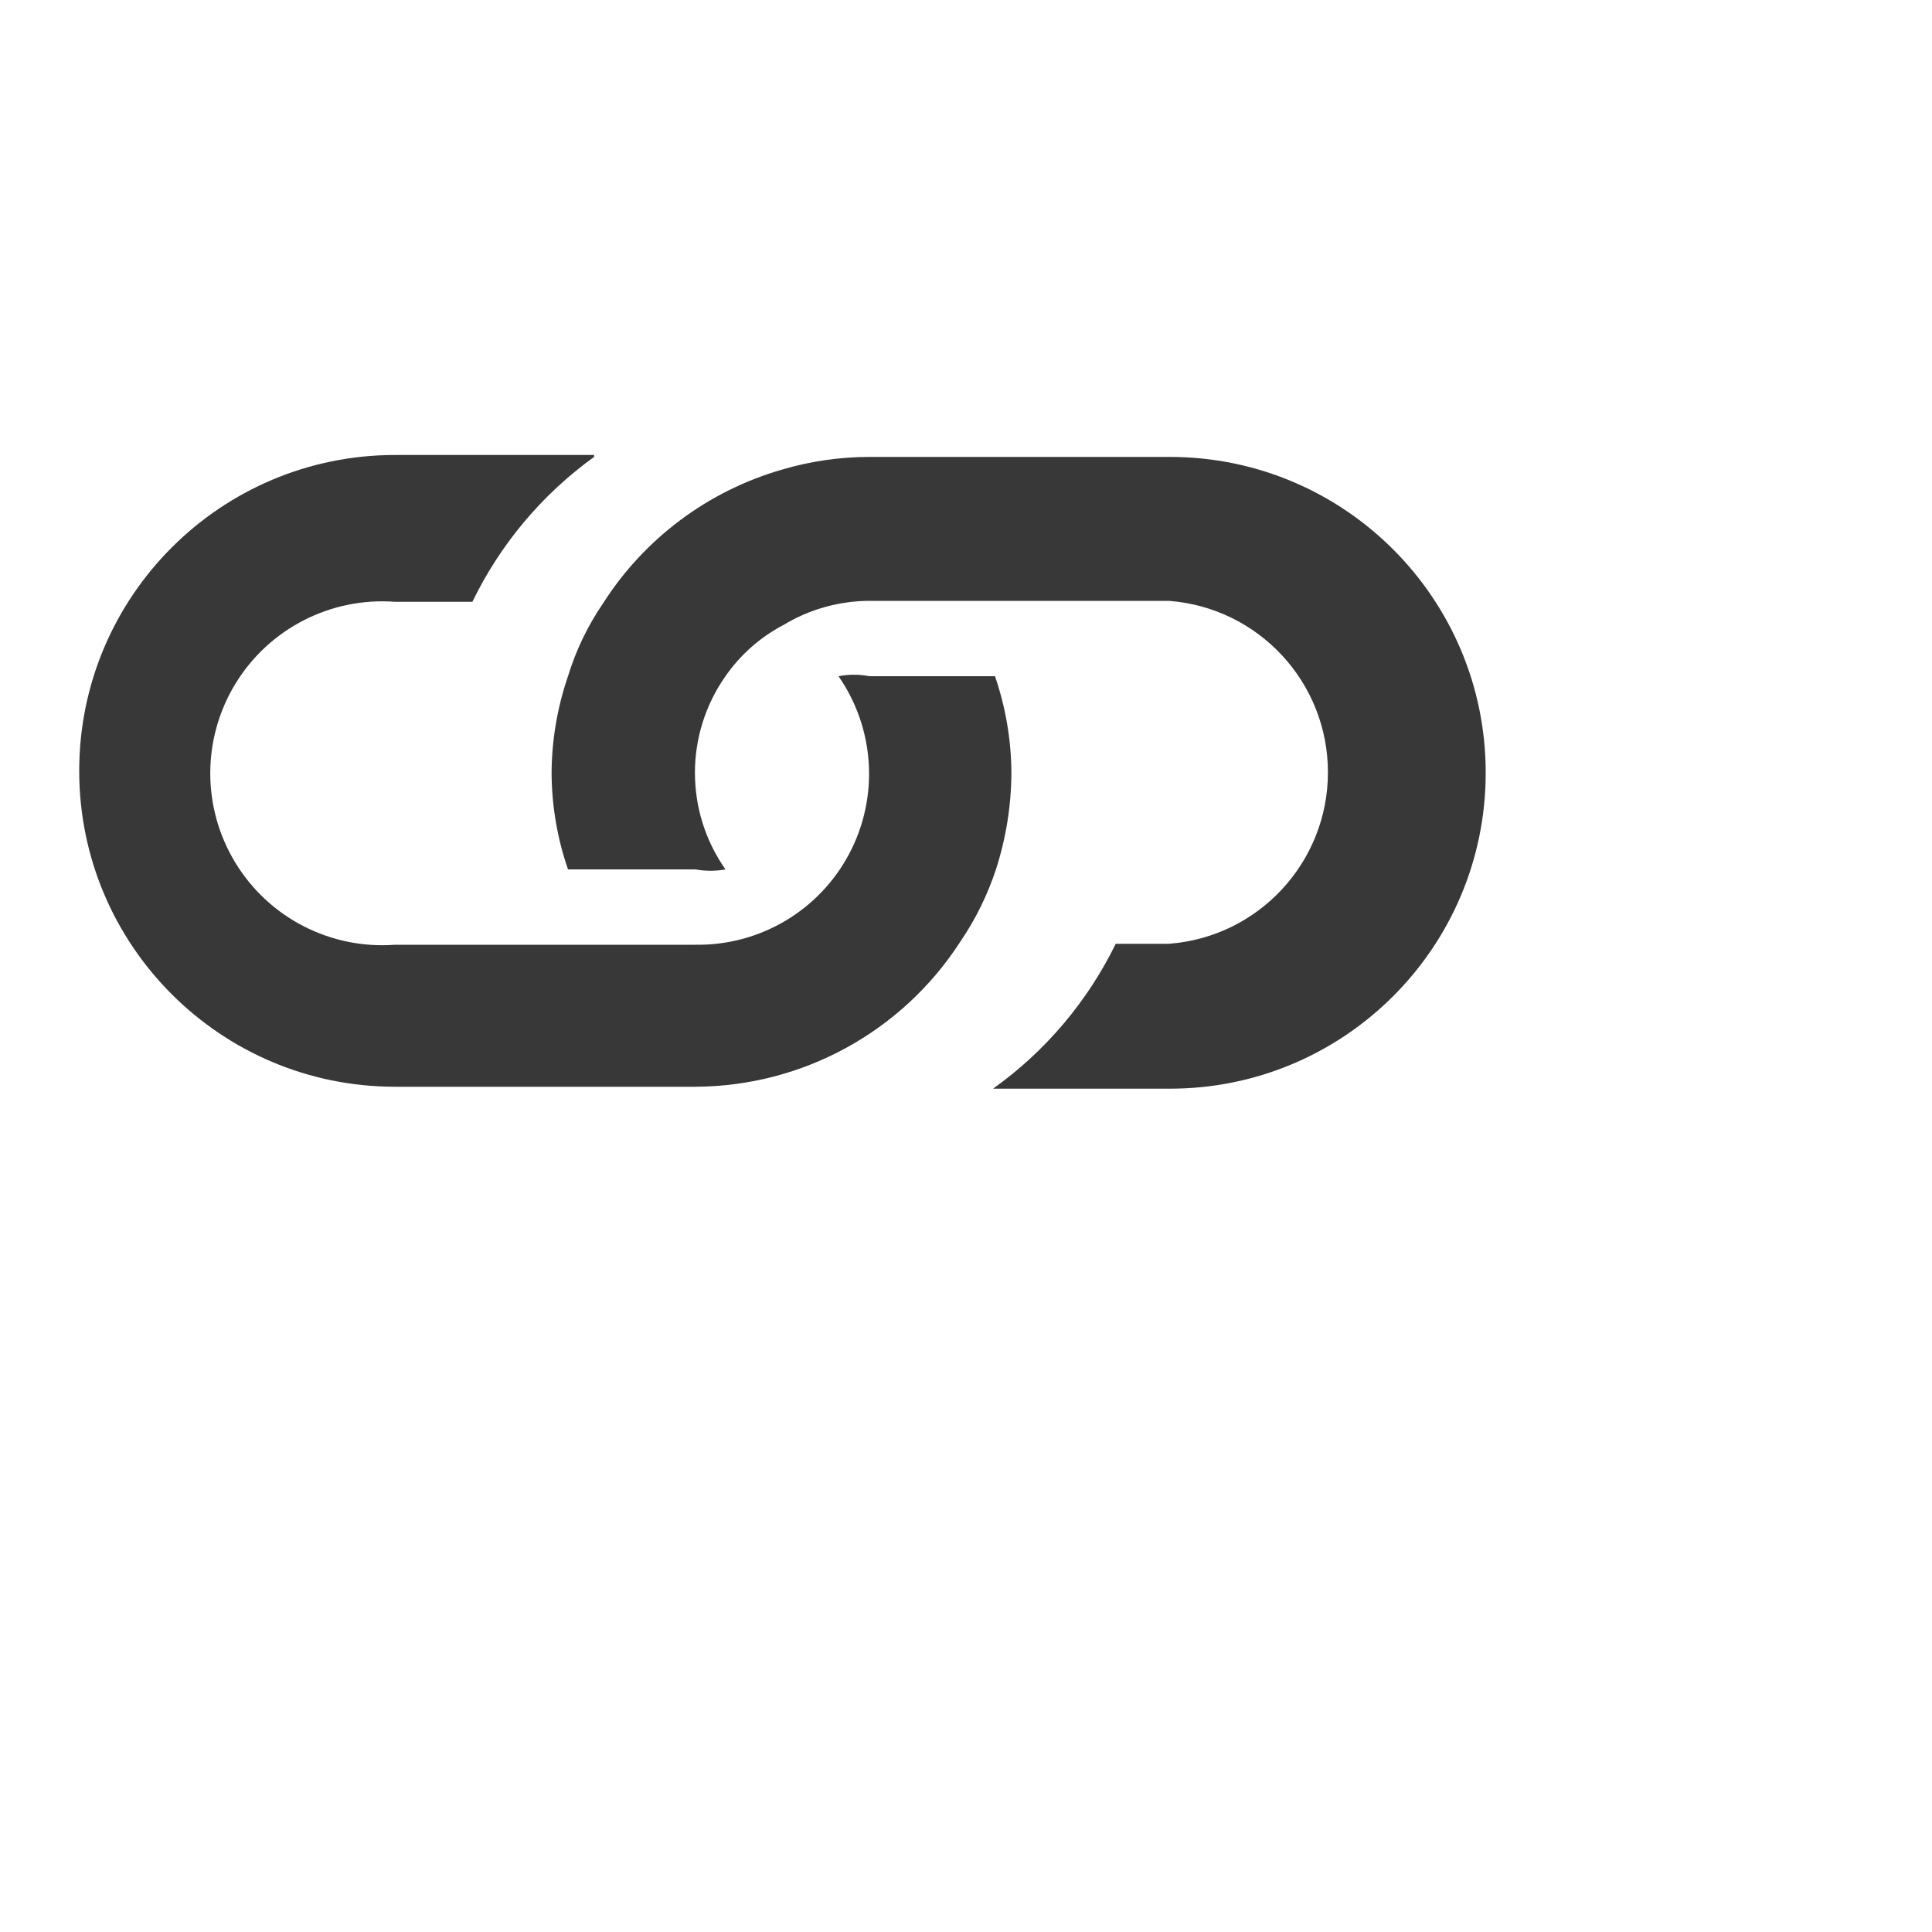
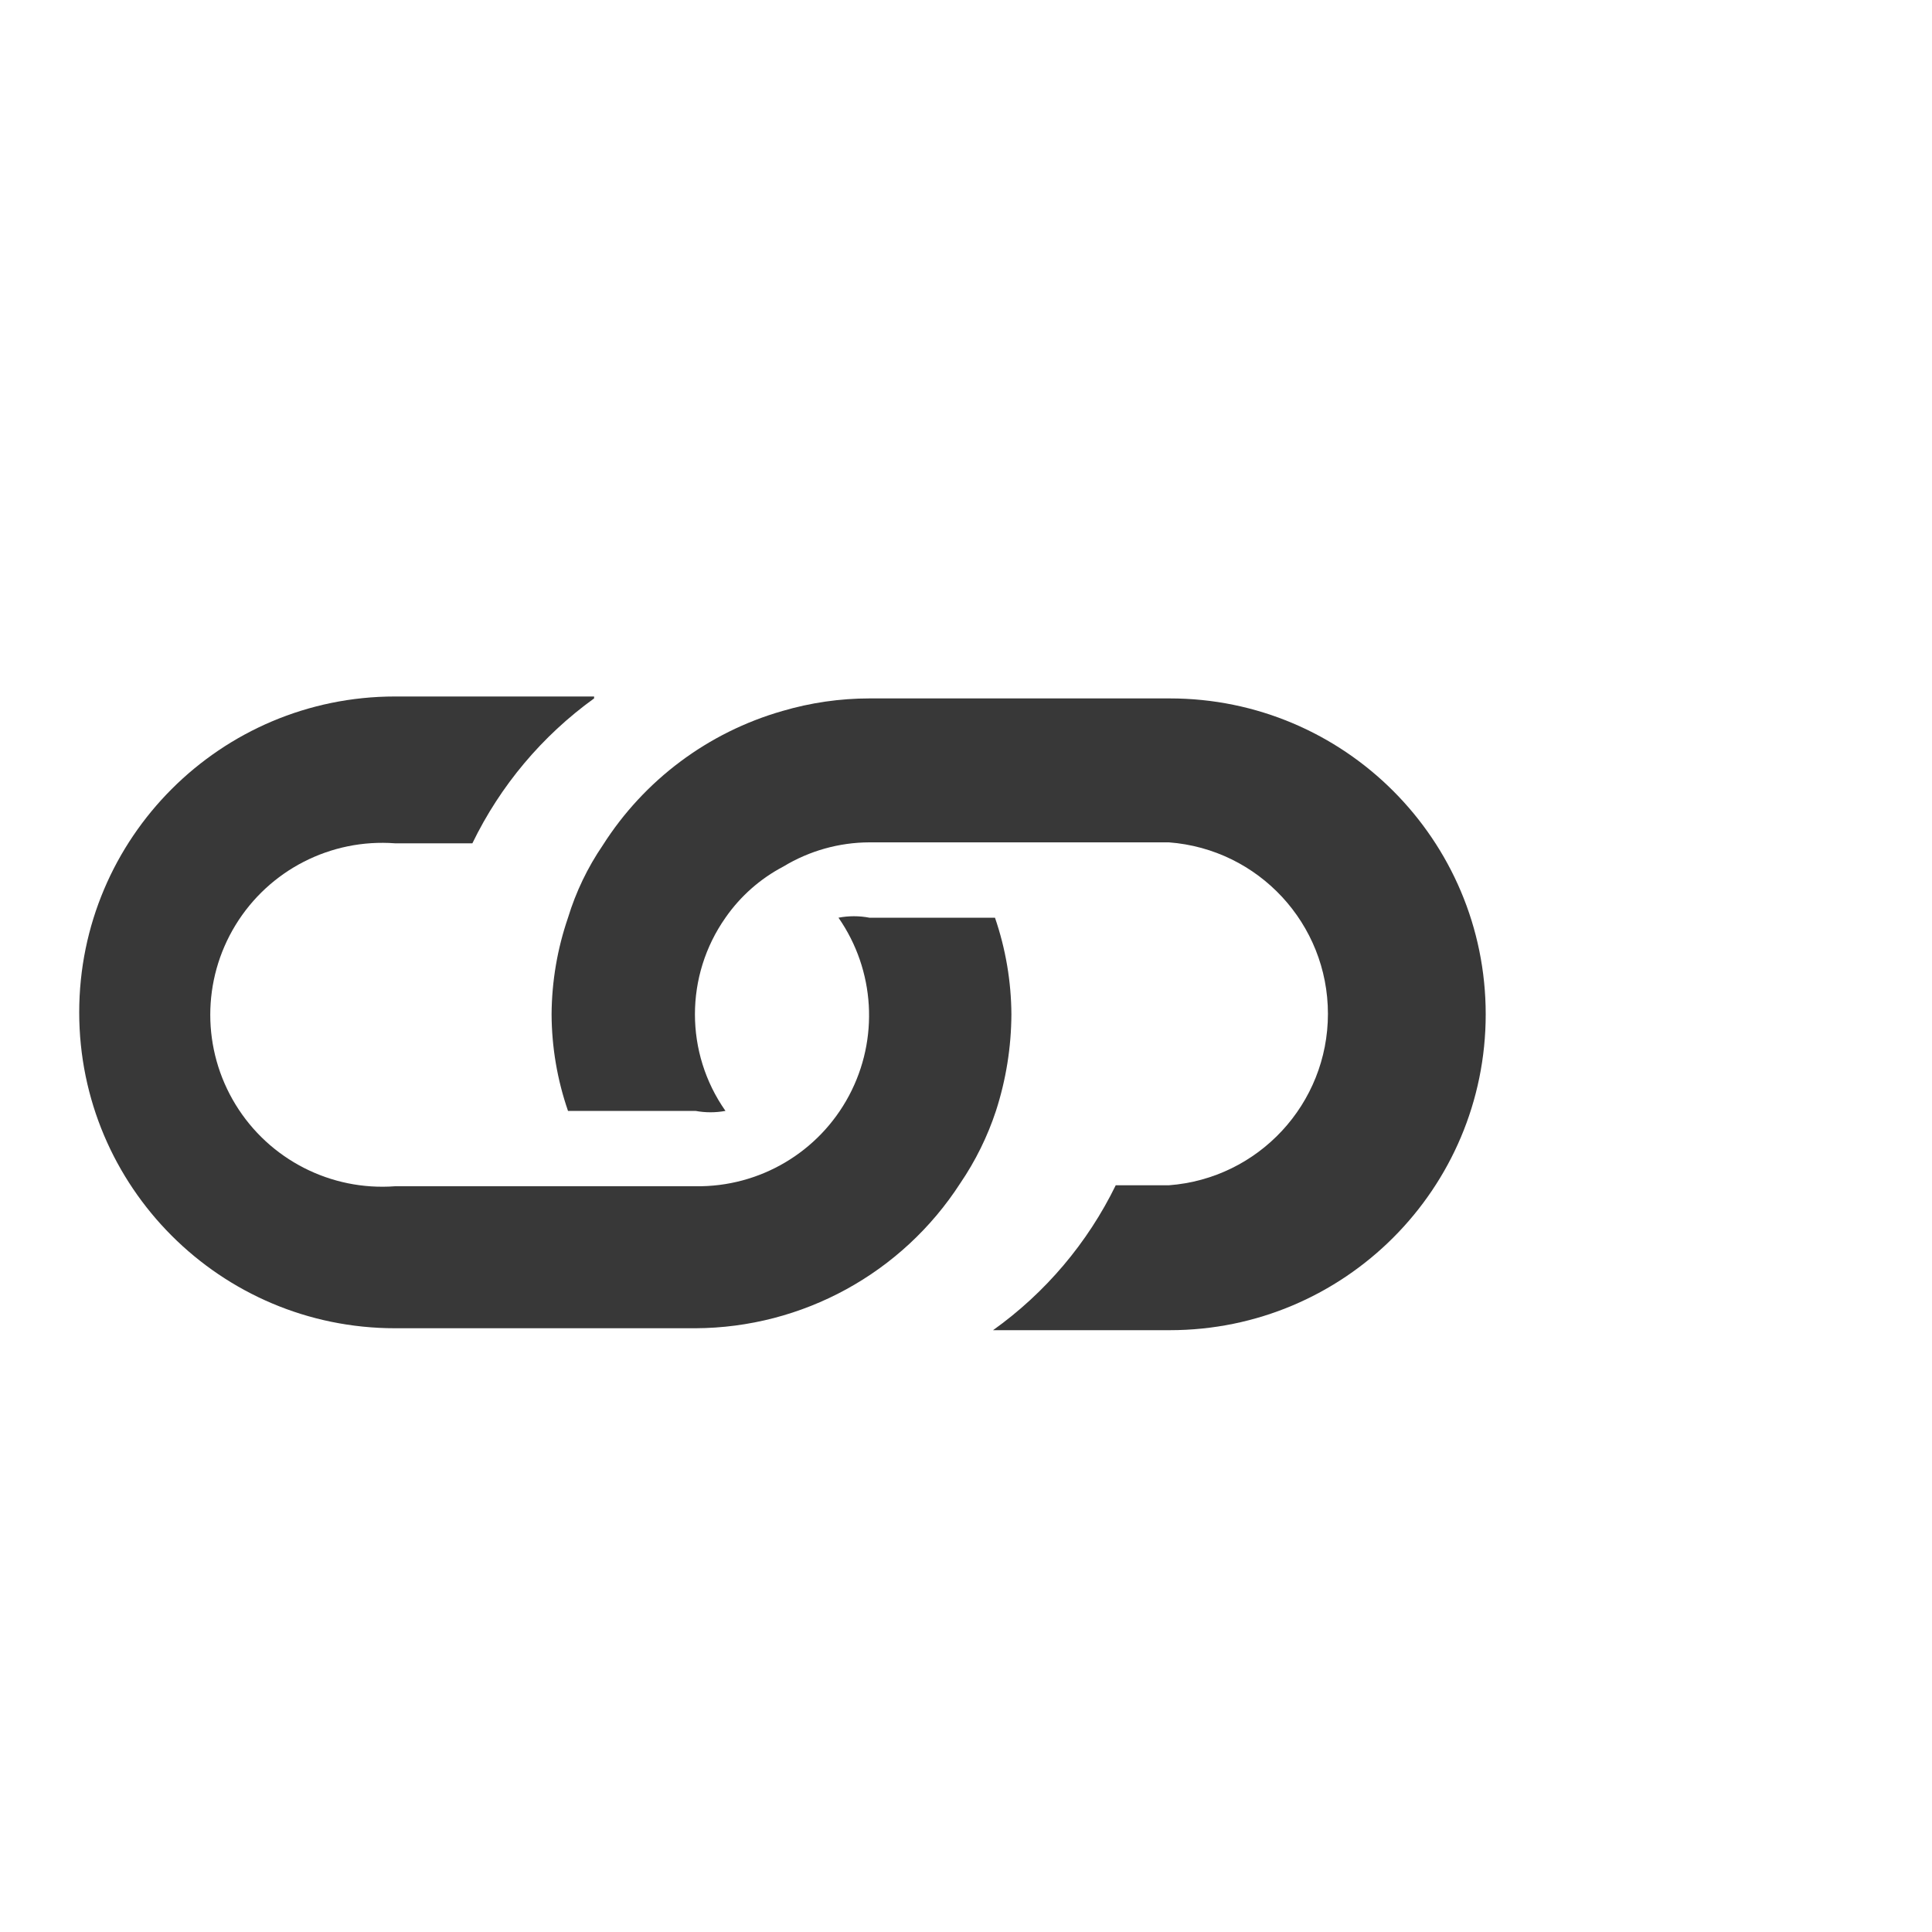
- <svg xmlns="http://www.w3.org/2000/svg" id="Layer_2" data-name="Layer 2" width="25" height="25" viewBox="0 0 20 20">
+ <svg xmlns="http://www.w3.org/2000/svg" id="Layer_2" data-name="Layer 2" width="25" height="25" viewBox="0 0 20 15">
  <path d="M6.15,4.73a4,4,0,0,0-1.26,1.5H4.09a1.78,1.78,0,1,0,0,3.55H7.2A1.77,1.77,0,0,0,8.68,7,.85.85,0,0,1,9,7H10.3a3.14,3.14,0,0,1,.17,1,3.3,3.3,0,0,1-.16,1,3,3,0,0,1-.37.75,3.28,3.28,0,0,1-2.74,1.5H4.09a3.27,3.27,0,1,1,0-6.54H6.15" style="fill: #383838" />
  <path d="M12.11,4.73a3.27,3.27,0,0,1,0,6.54H10.28a4,4,0,0,0,1.27-1.5h.55a1.78,1.78,0,0,0,0-3.55H9a1.73,1.73,0,0,0-.89.25A1.68,1.68,0,0,0,7.51,7a1.74,1.74,0,0,0,0,2A.85.85,0,0,1,7.2,9H5.88a3.1,3.1,0,0,1-.17-1,3.14,3.14,0,0,1,.17-1,2.76,2.76,0,0,1,.36-.75A3.27,3.27,0,0,1,8.1,4.86,3.2,3.2,0,0,1,9,4.73h3.12" style="fill: #383838" />
</svg>
